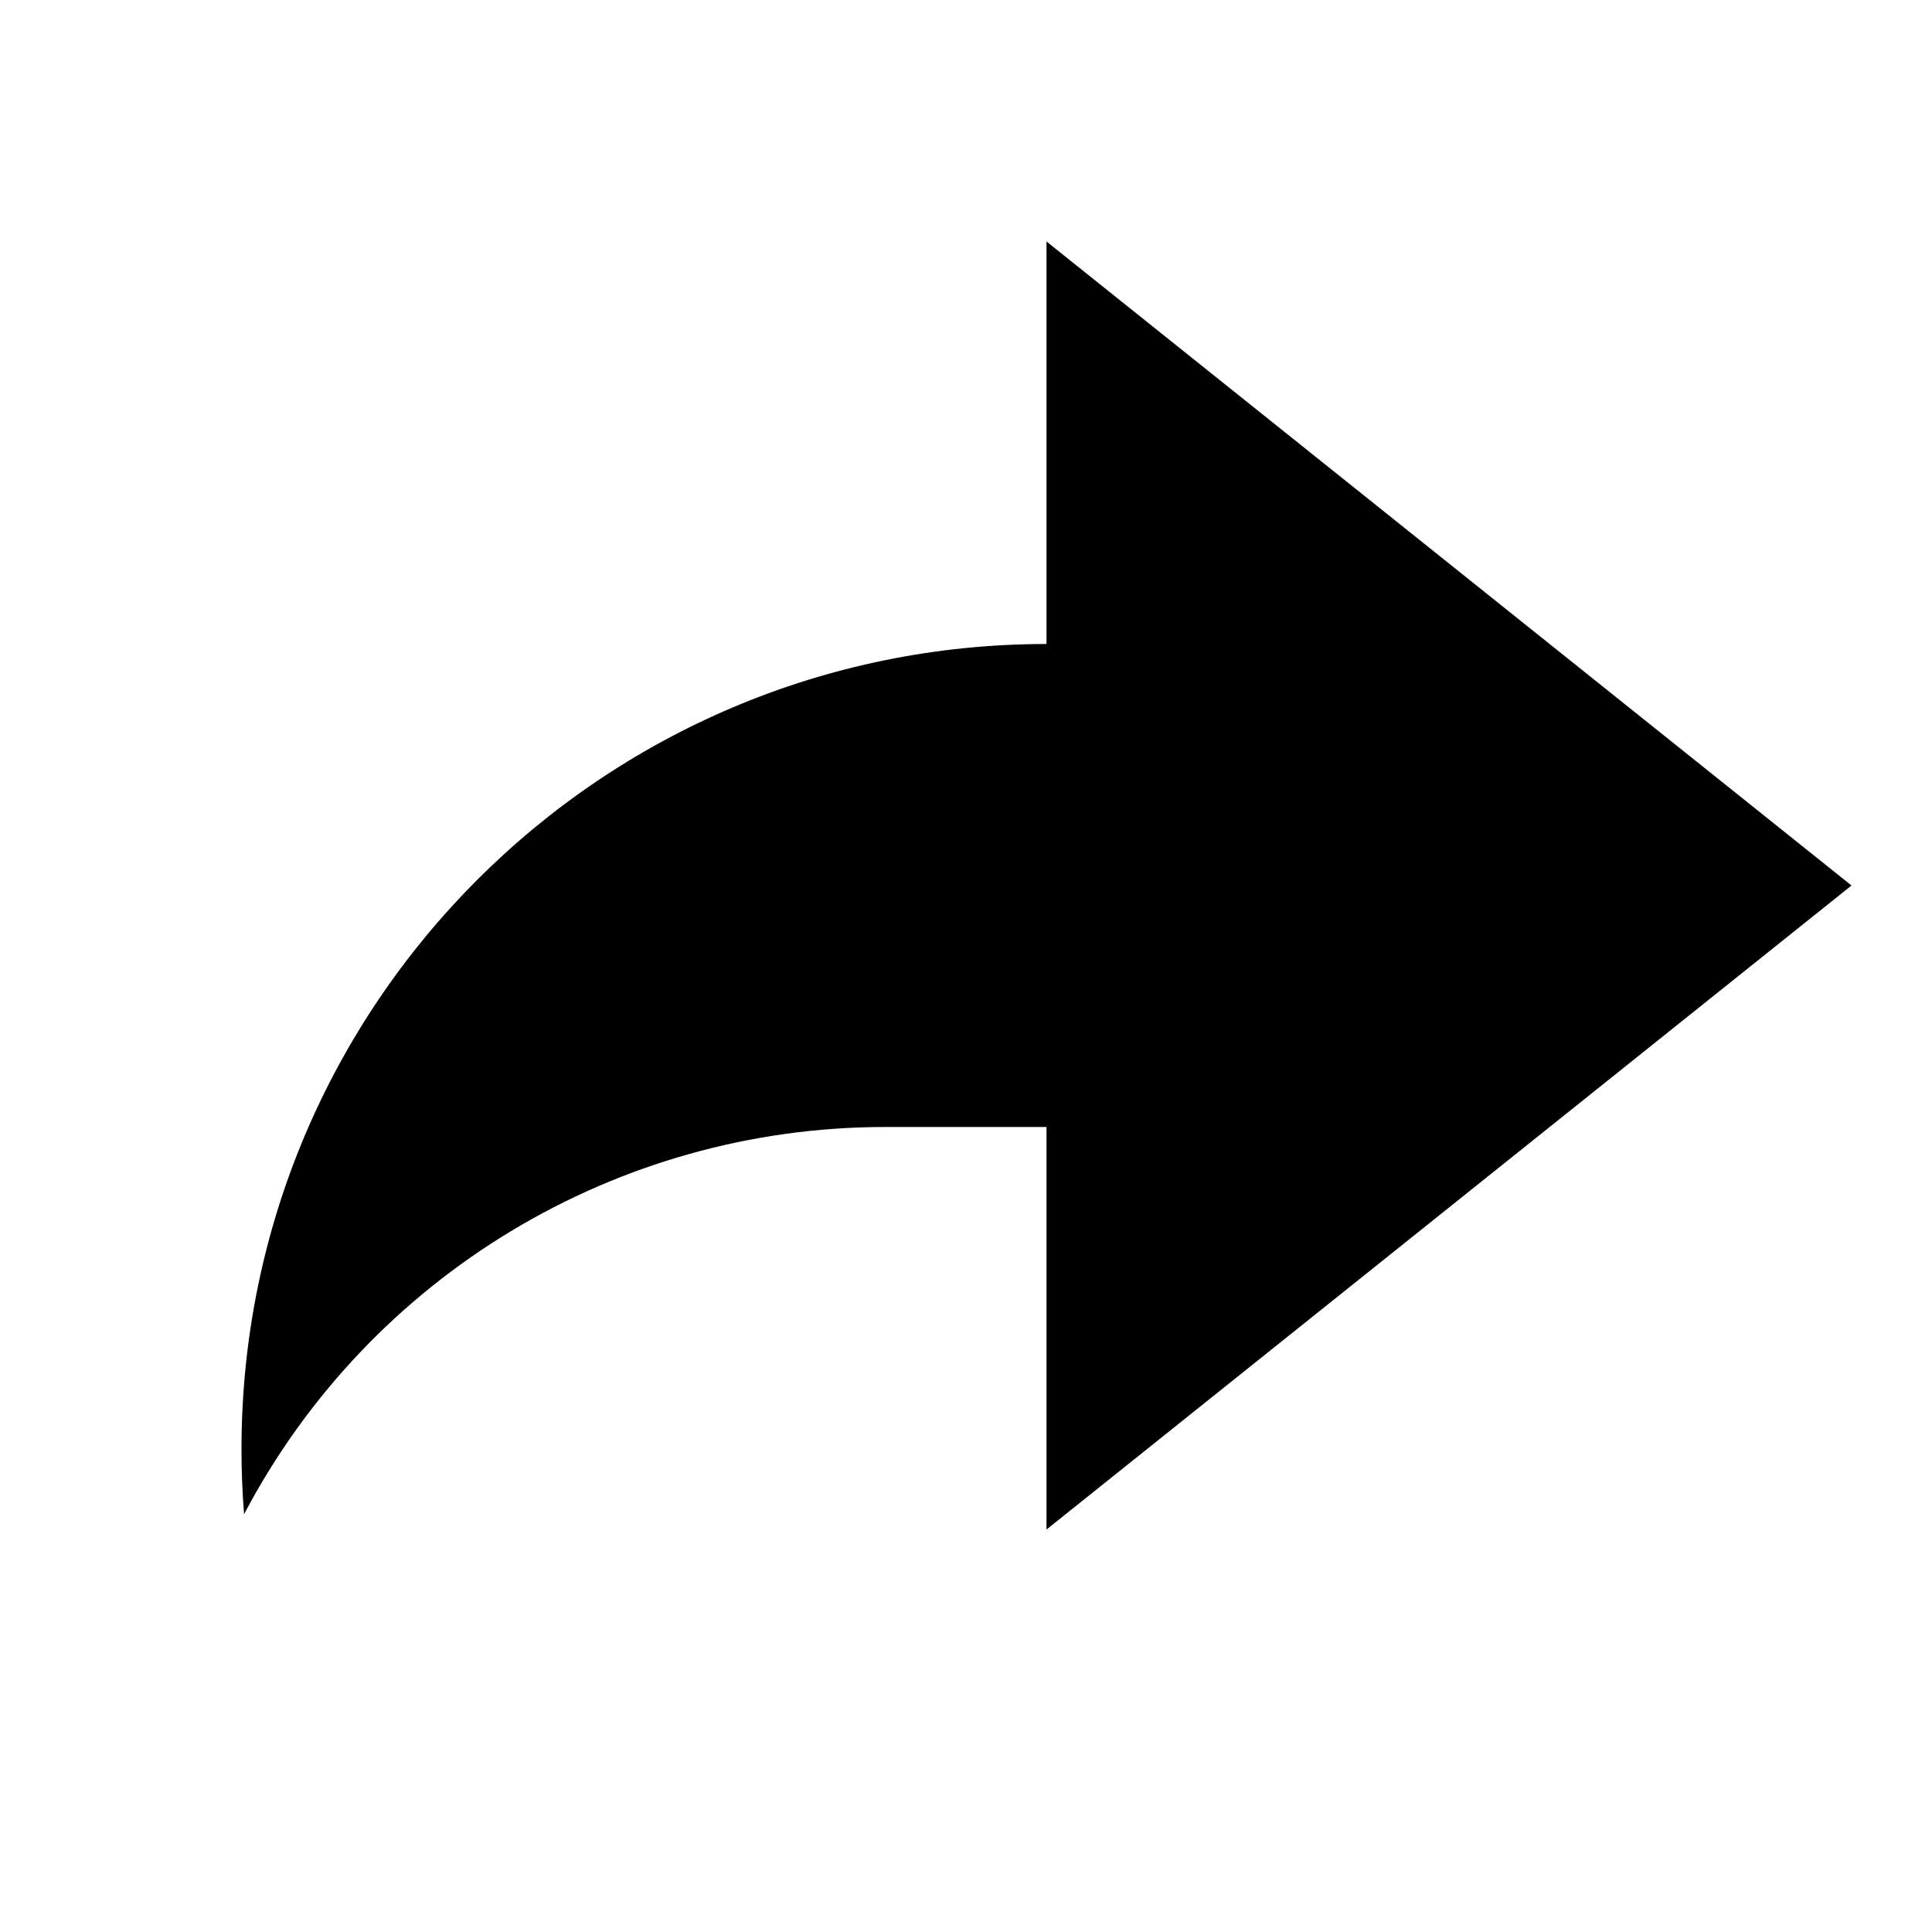
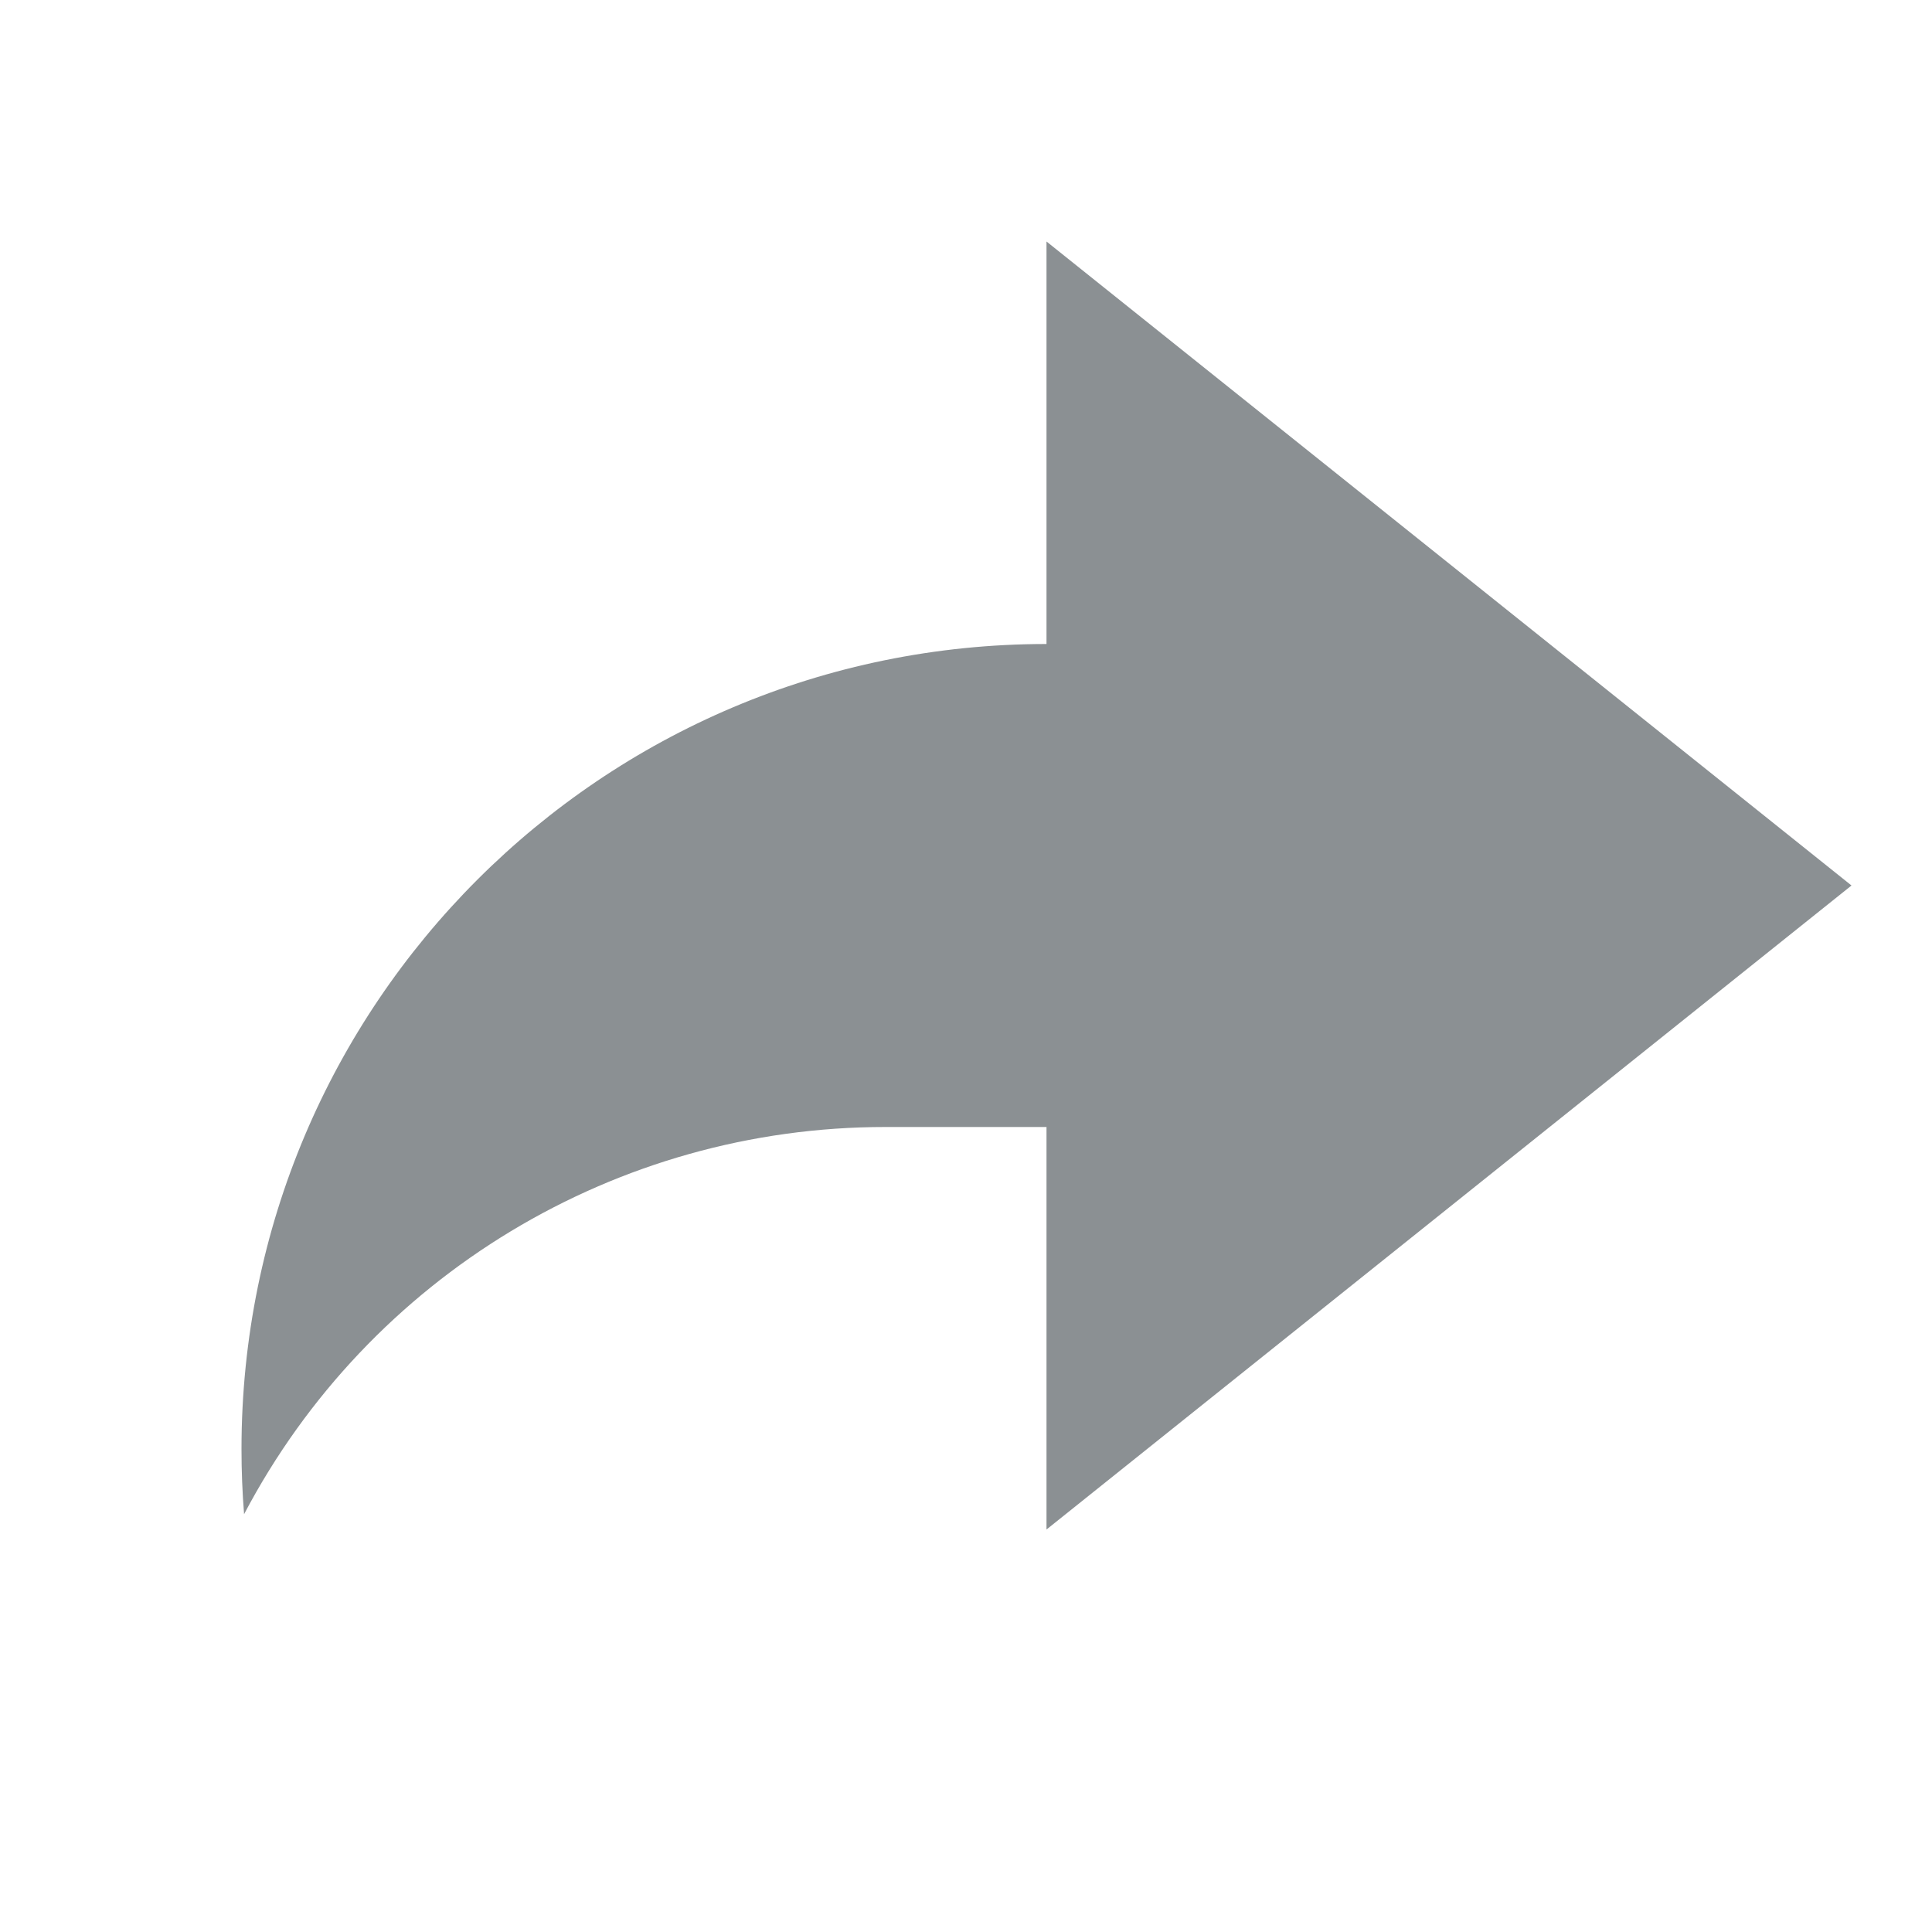
- <svg xmlns="http://www.w3.org/2000/svg" viewBox="0 0 24 24">
+ <svg xmlns="http://www.w3.org/2000/svg" fill="#8b9093" viewBox="0 0 24 24">
  <path d="m0 0h24v24h-24z" fill="none" />
  <path d="m13 14h-2a8.999 8.999 0 0 0 -7.968 4.81 10.136 10.136 0 0 1 -.032-.81c0-5.523 4.477-10 10-10v-5l10 8-10 8z" />
</svg>
